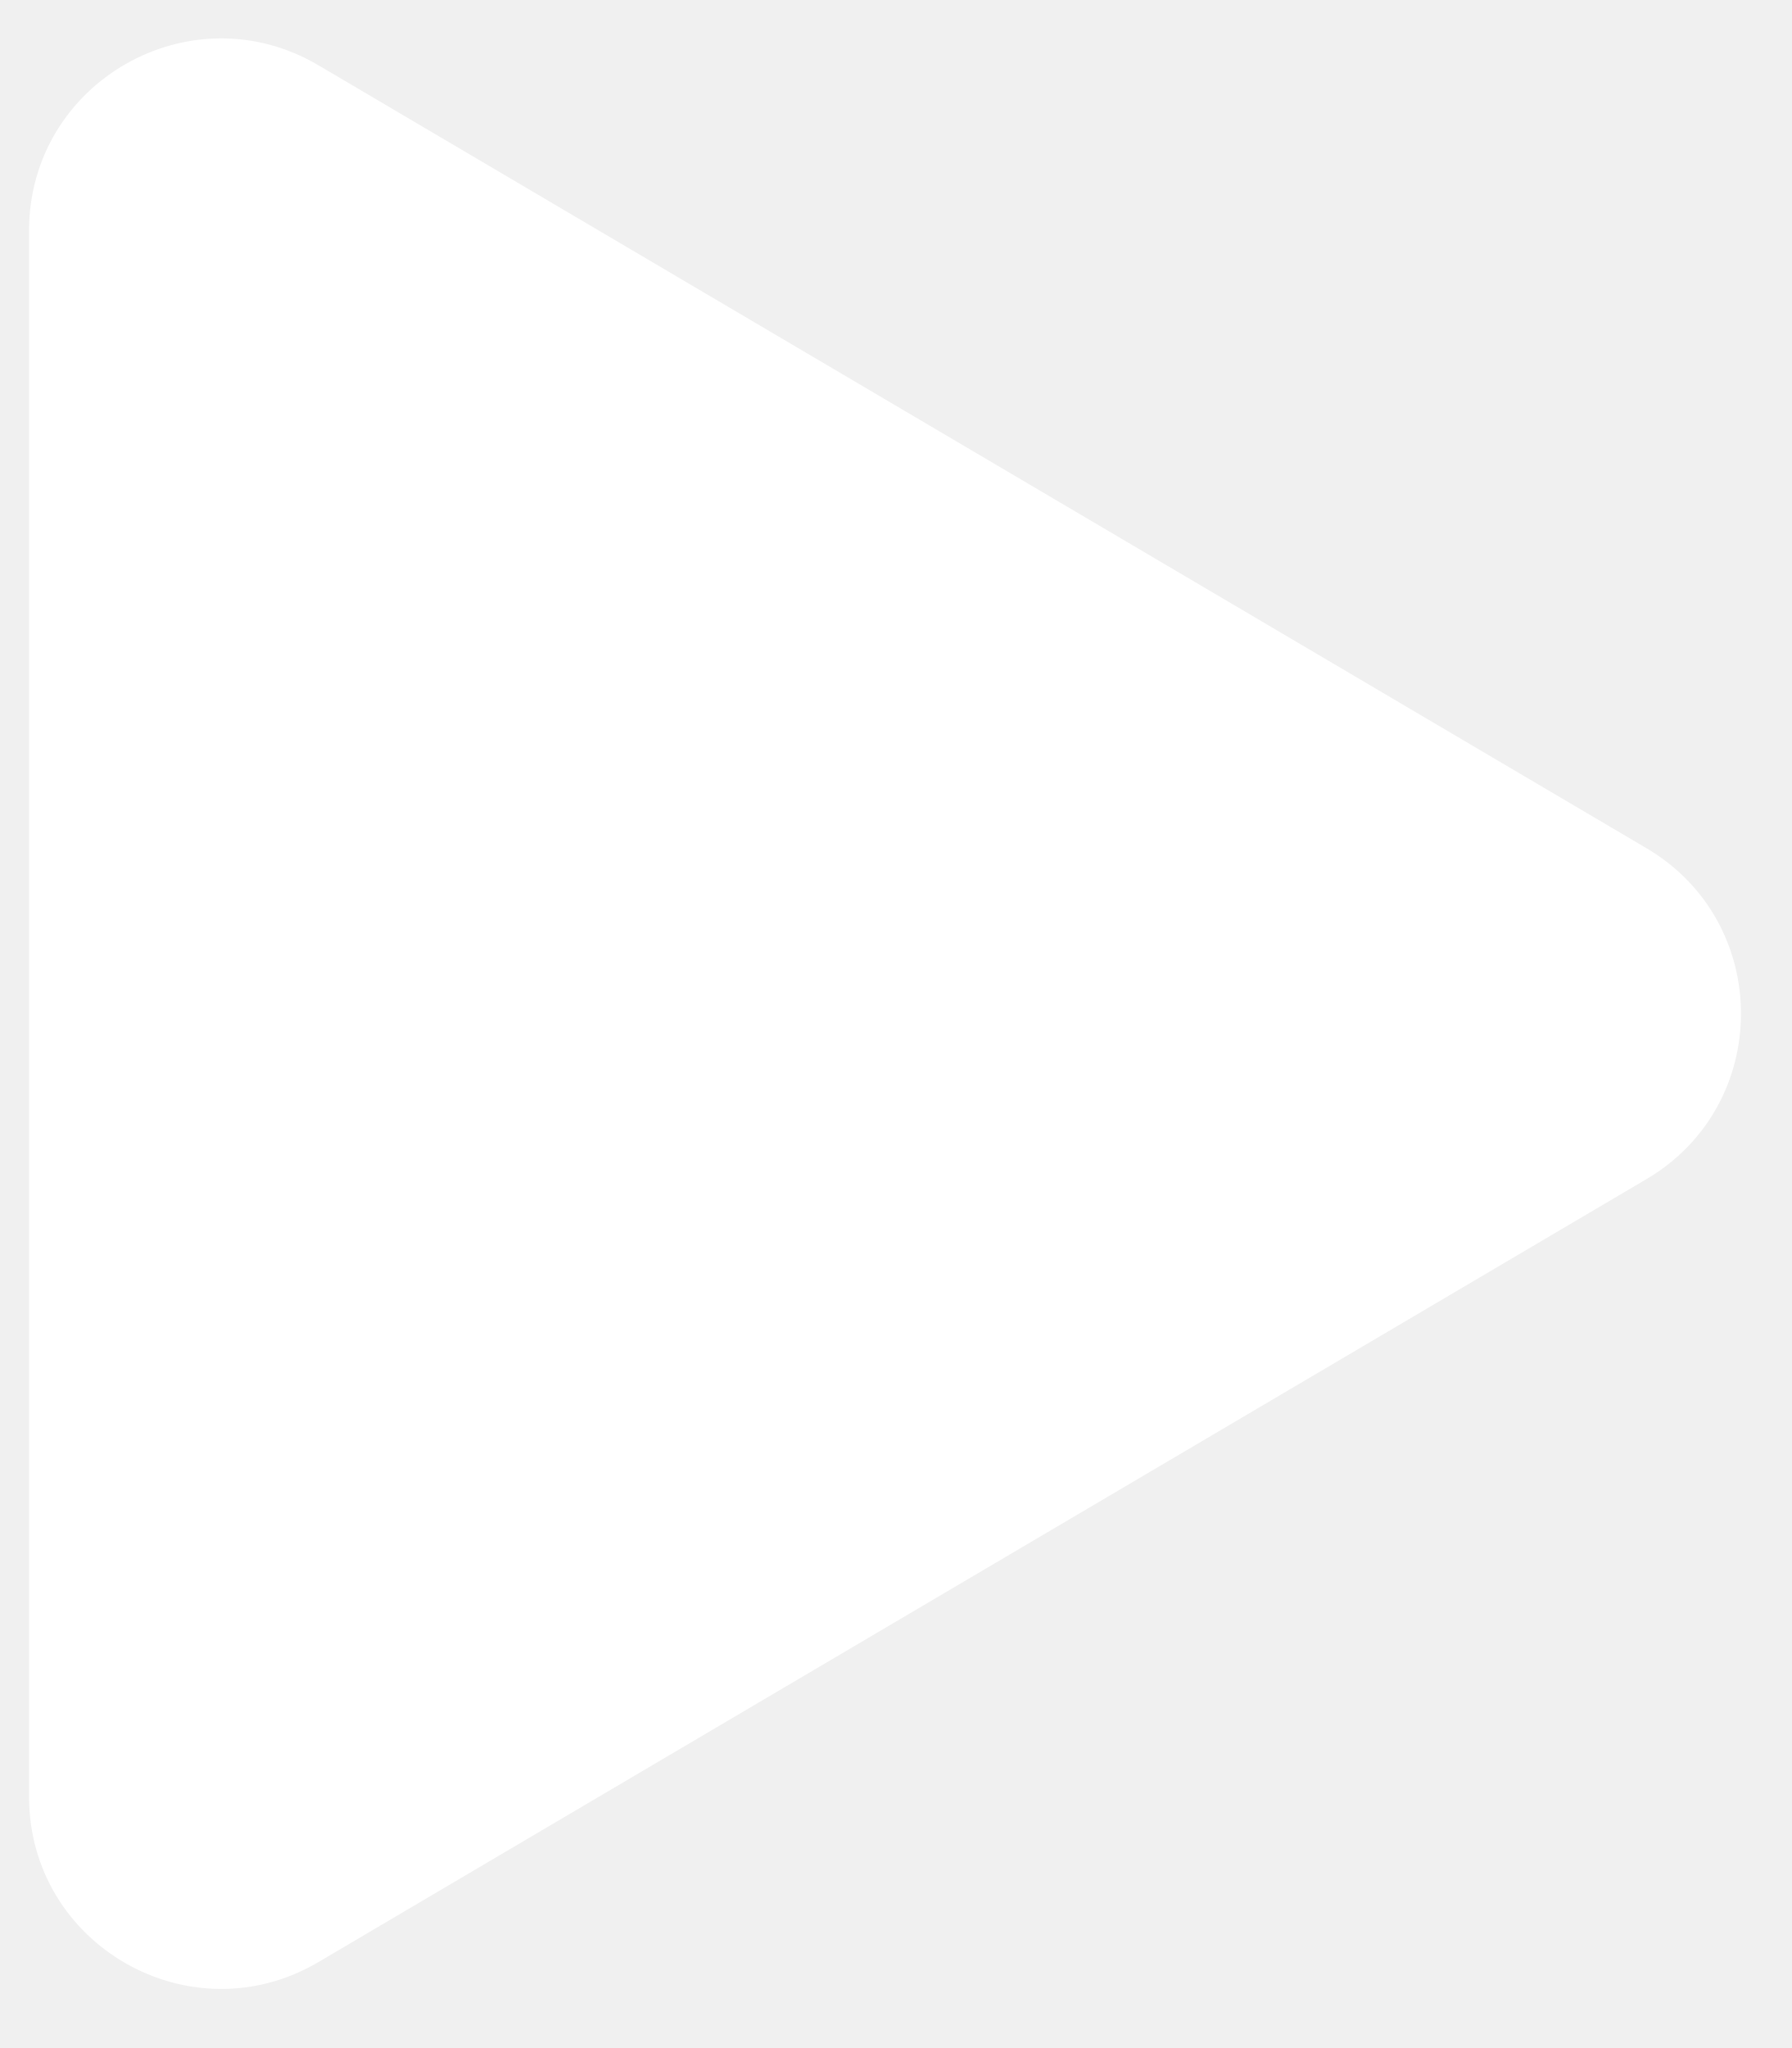
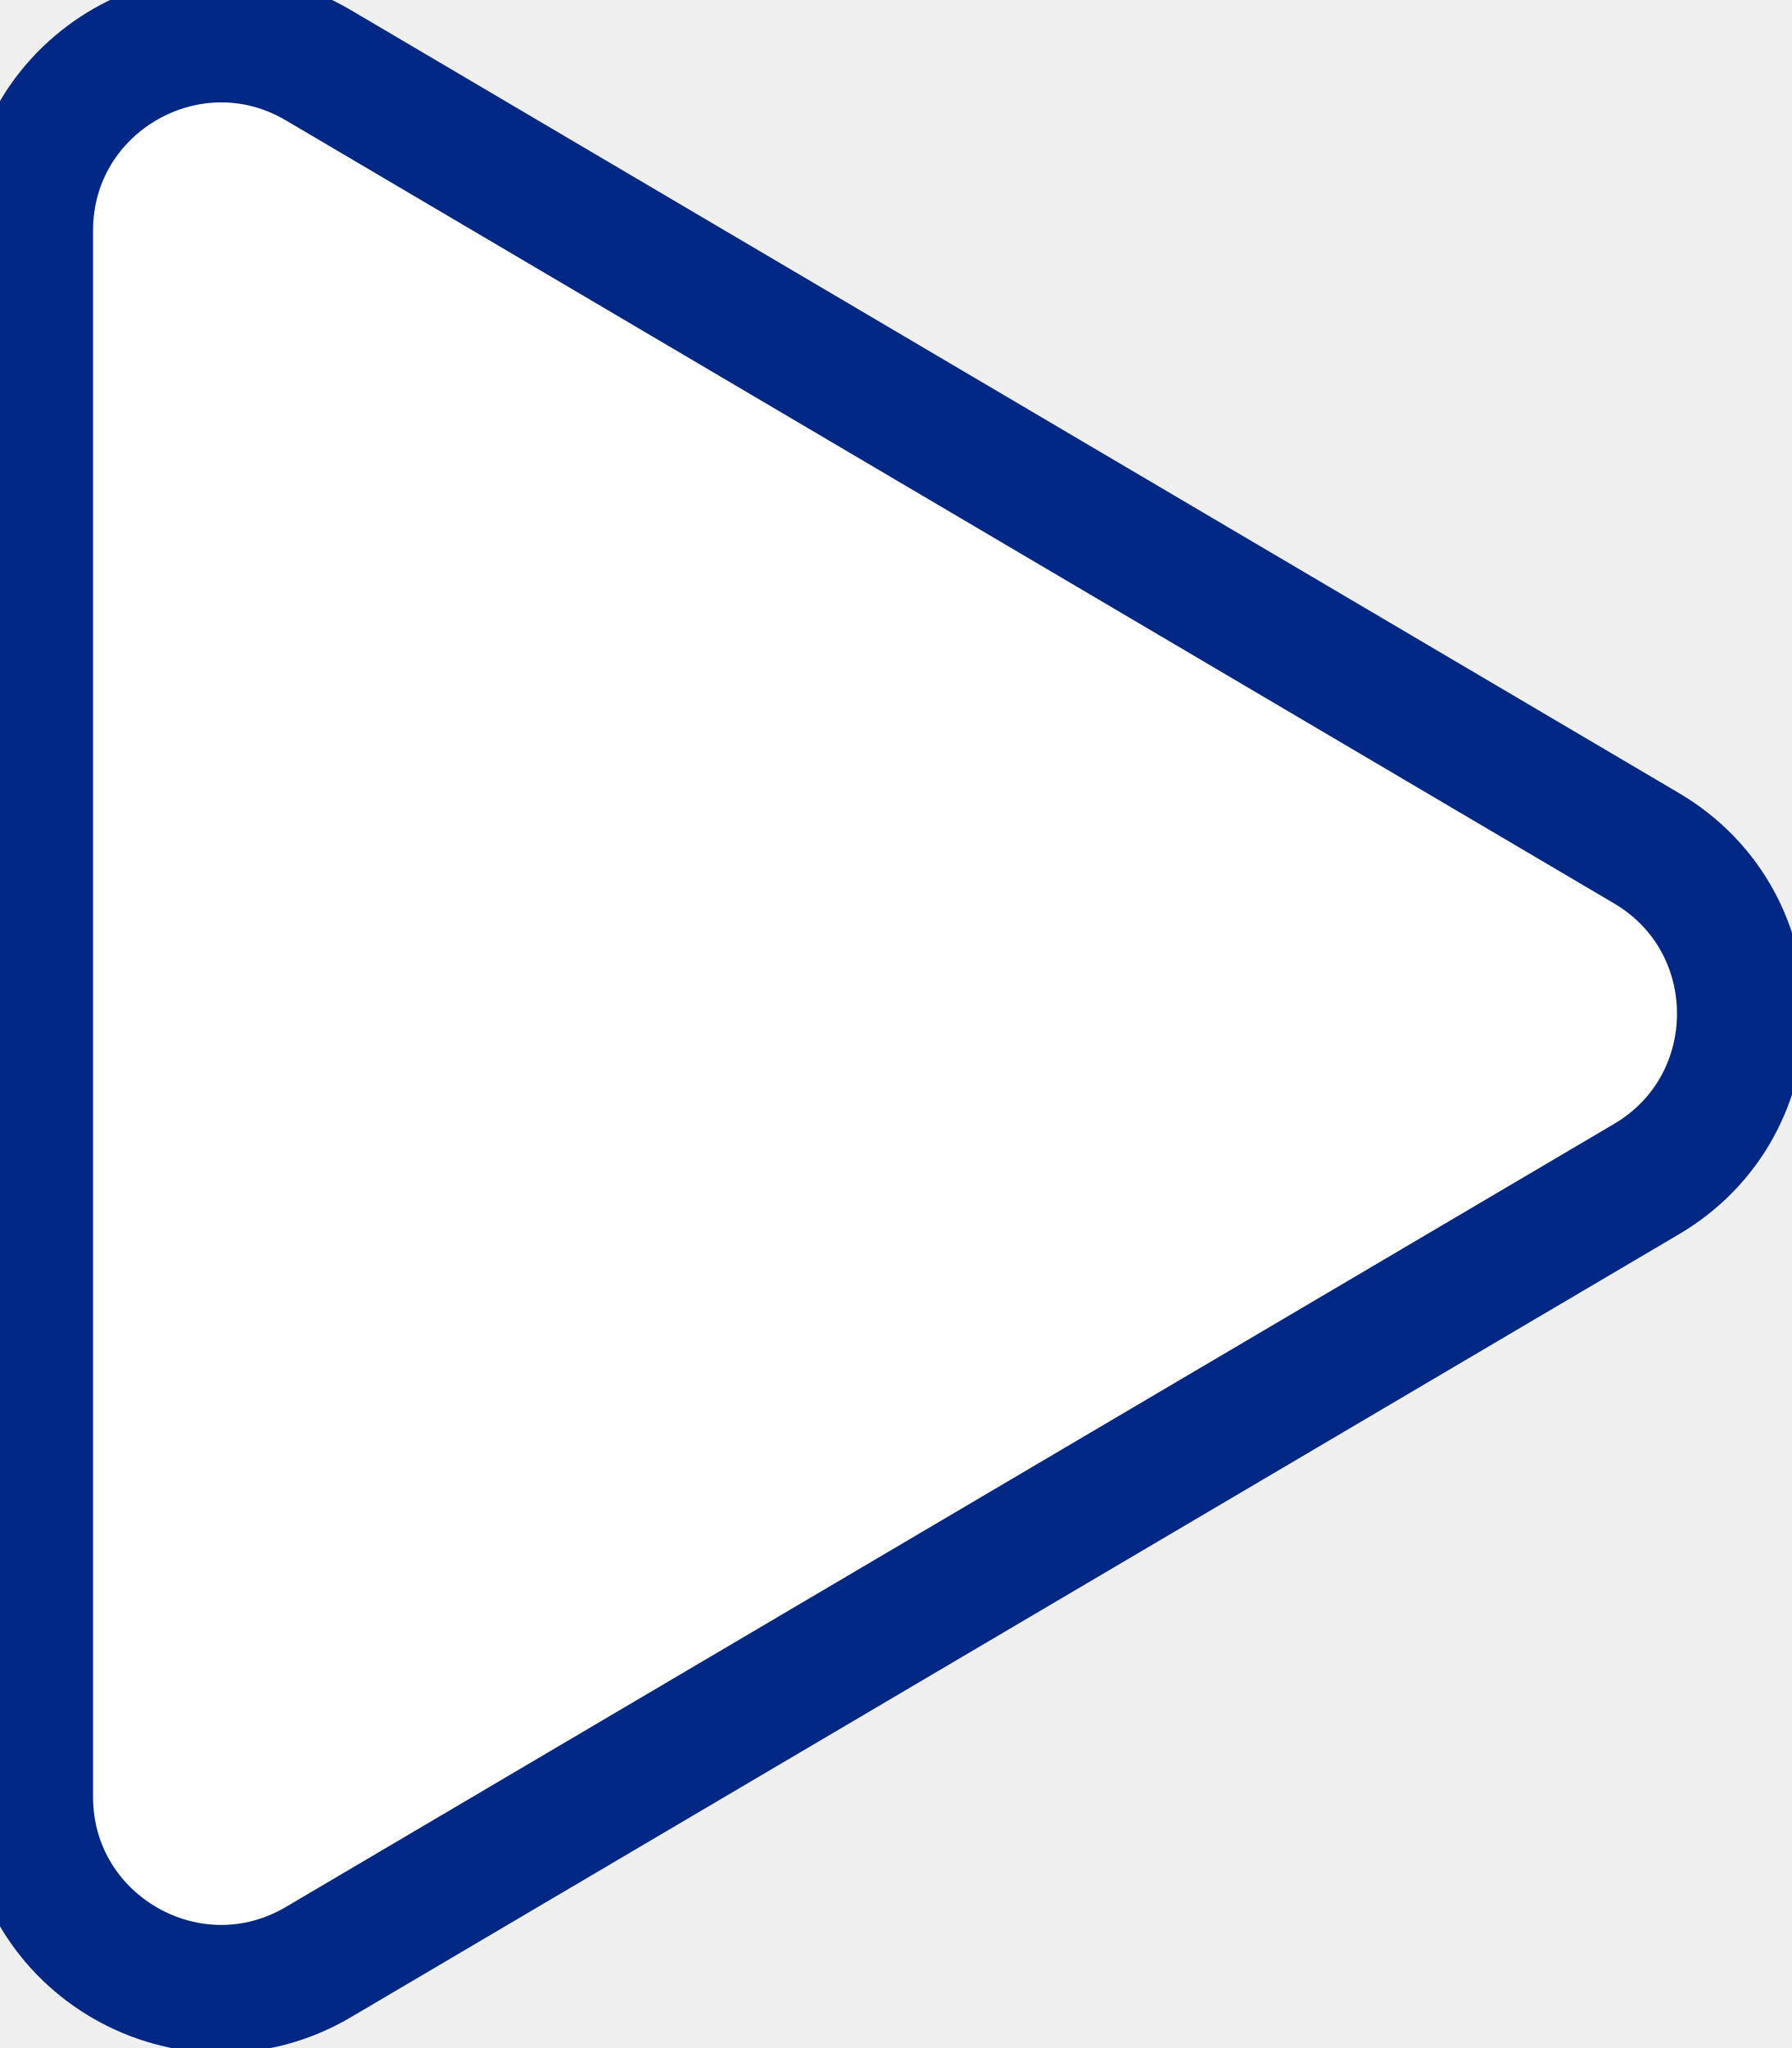
<svg xmlns="http://www.w3.org/2000/svg" width="28" height="32" fill="none">
-   <path d="M25.733 13.254c1.968 1.16 1.968 4.008 0 5.169L4.977 30.657c-2 1.179-4.523-.263-4.523-2.584V3.605c0-2.322 2.524-3.764 4.523-2.585l20.756 12.234z" fill="#fff" />
+   <path d="M25.733 13.254c1.968 1.16 1.968 4.008 0 5.169L4.977 30.657c-2 1.179-4.523-.263-4.523-2.584V3.605c0-2.322 2.524-3.764 4.523-2.585l20.756 12.234z" fill="#fff" stroke="#002783" stroke-width="2" />
</svg>
